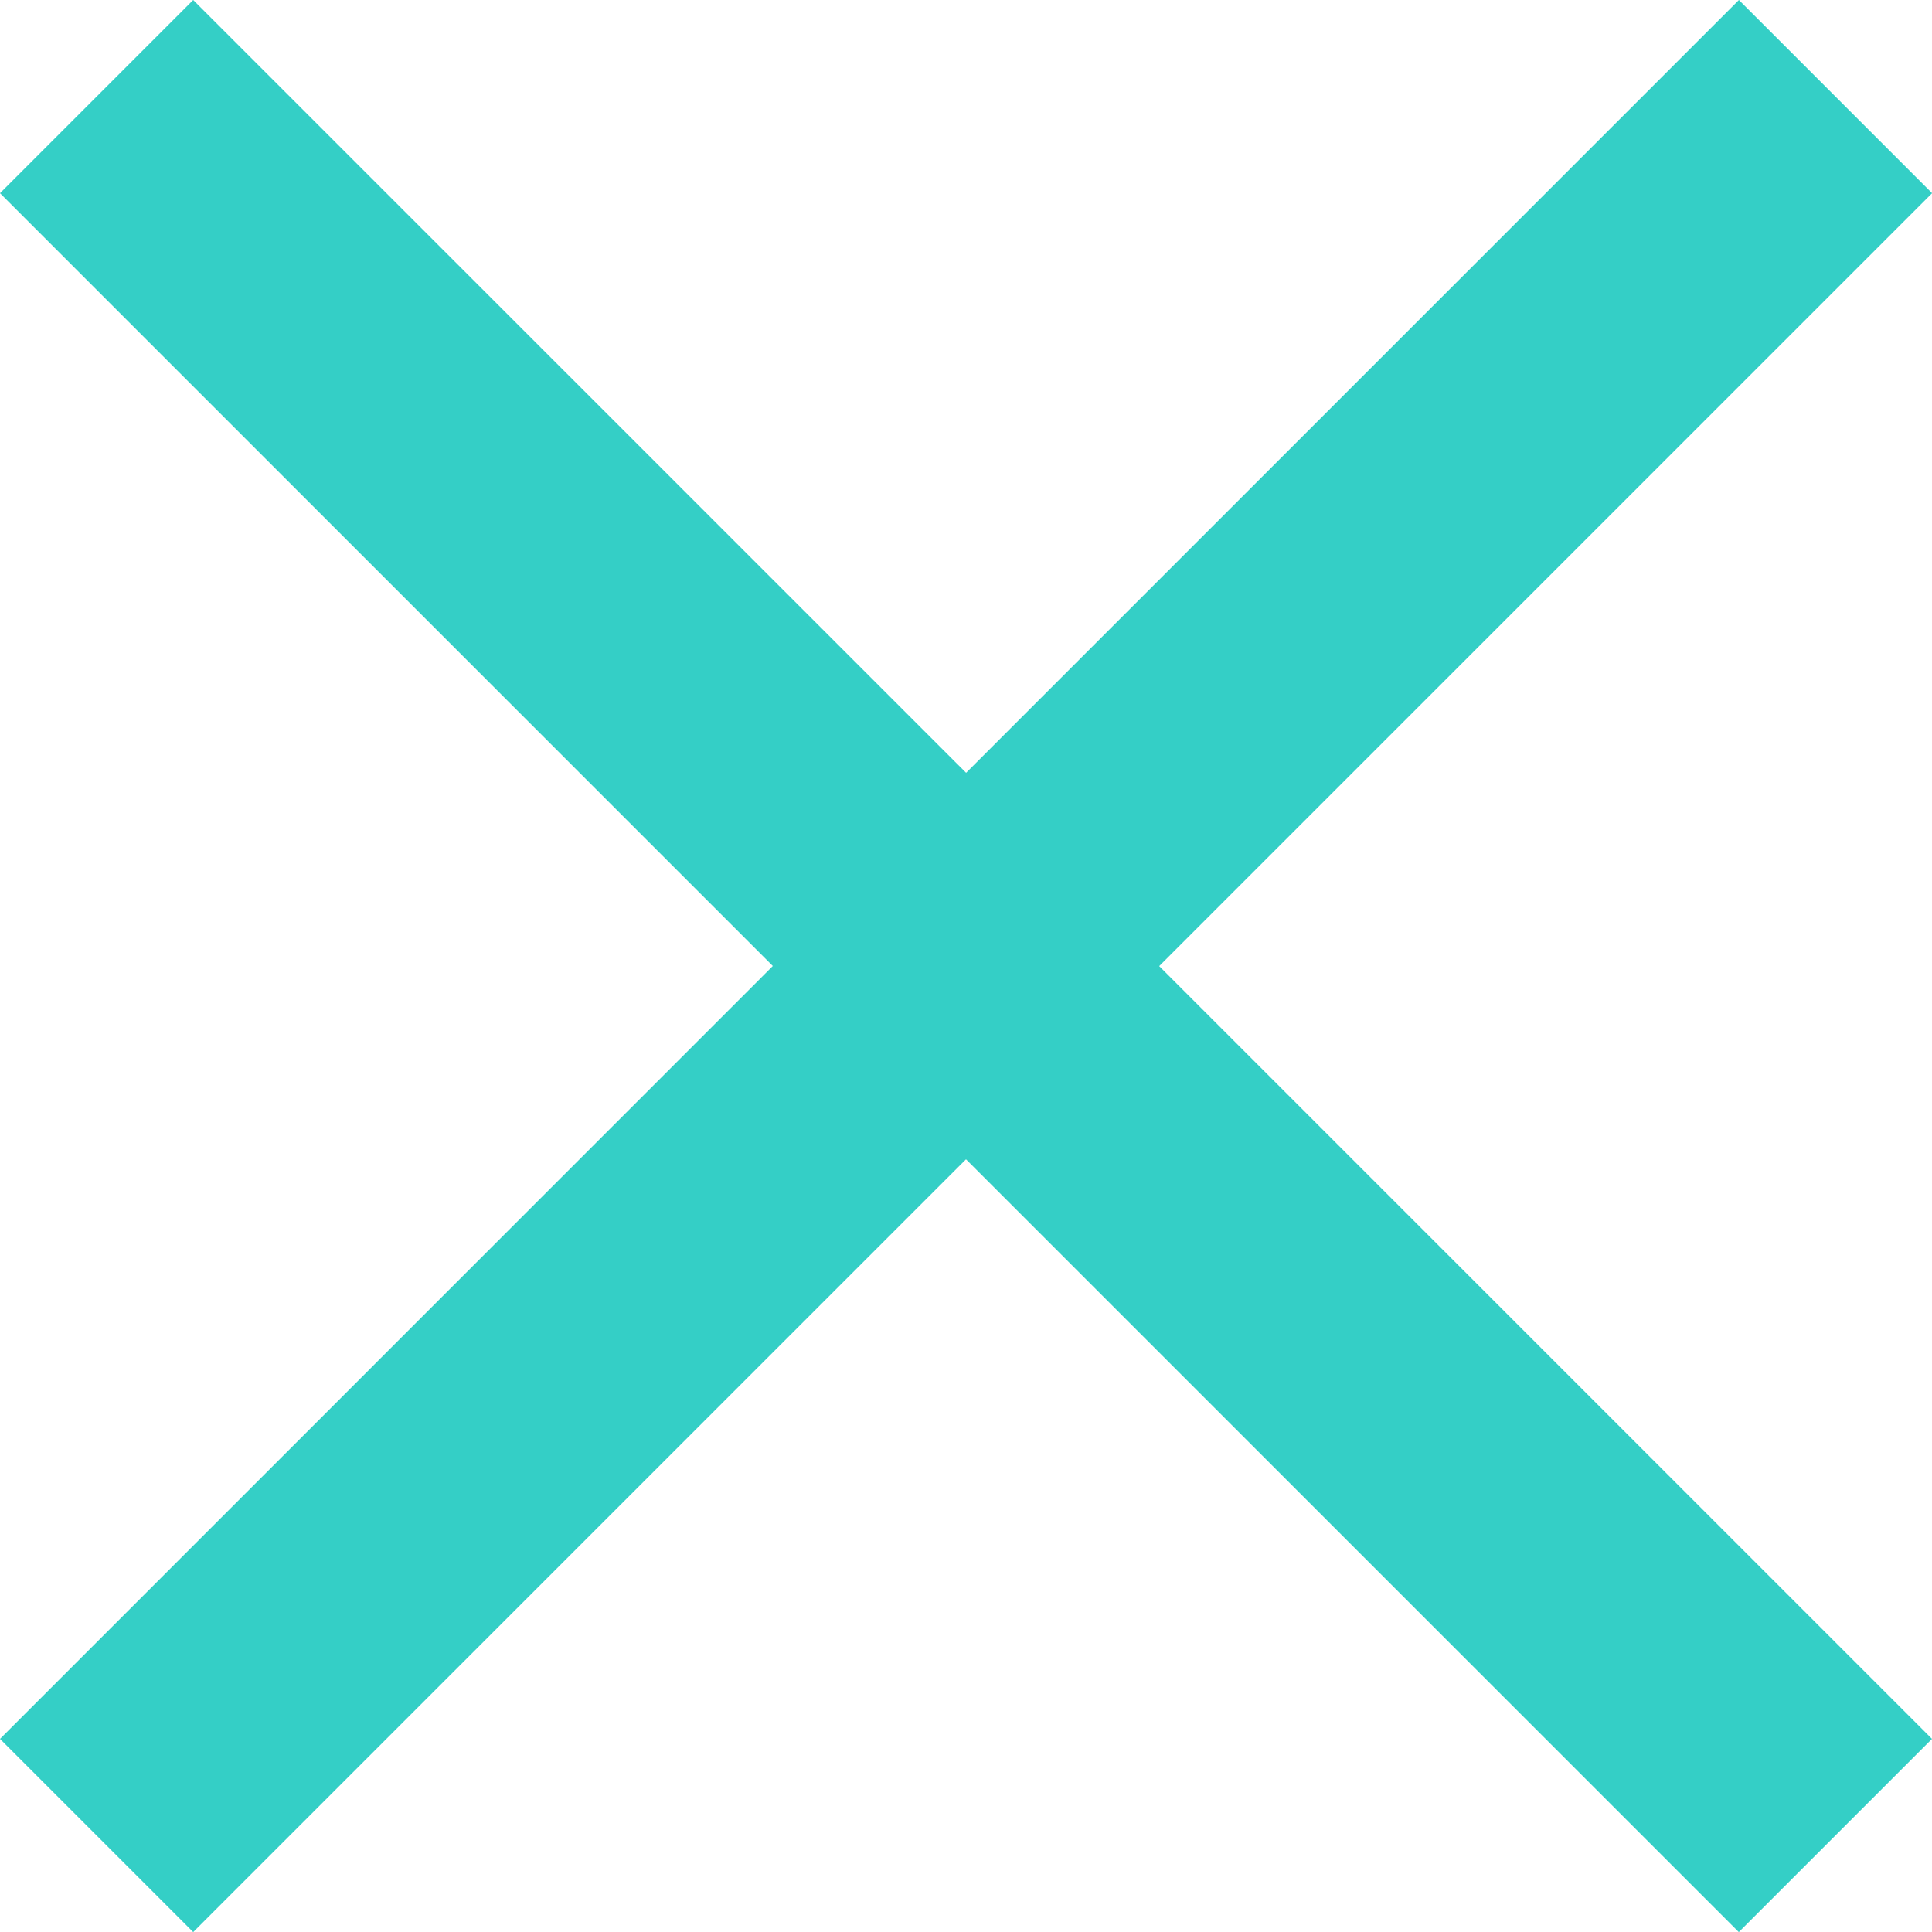
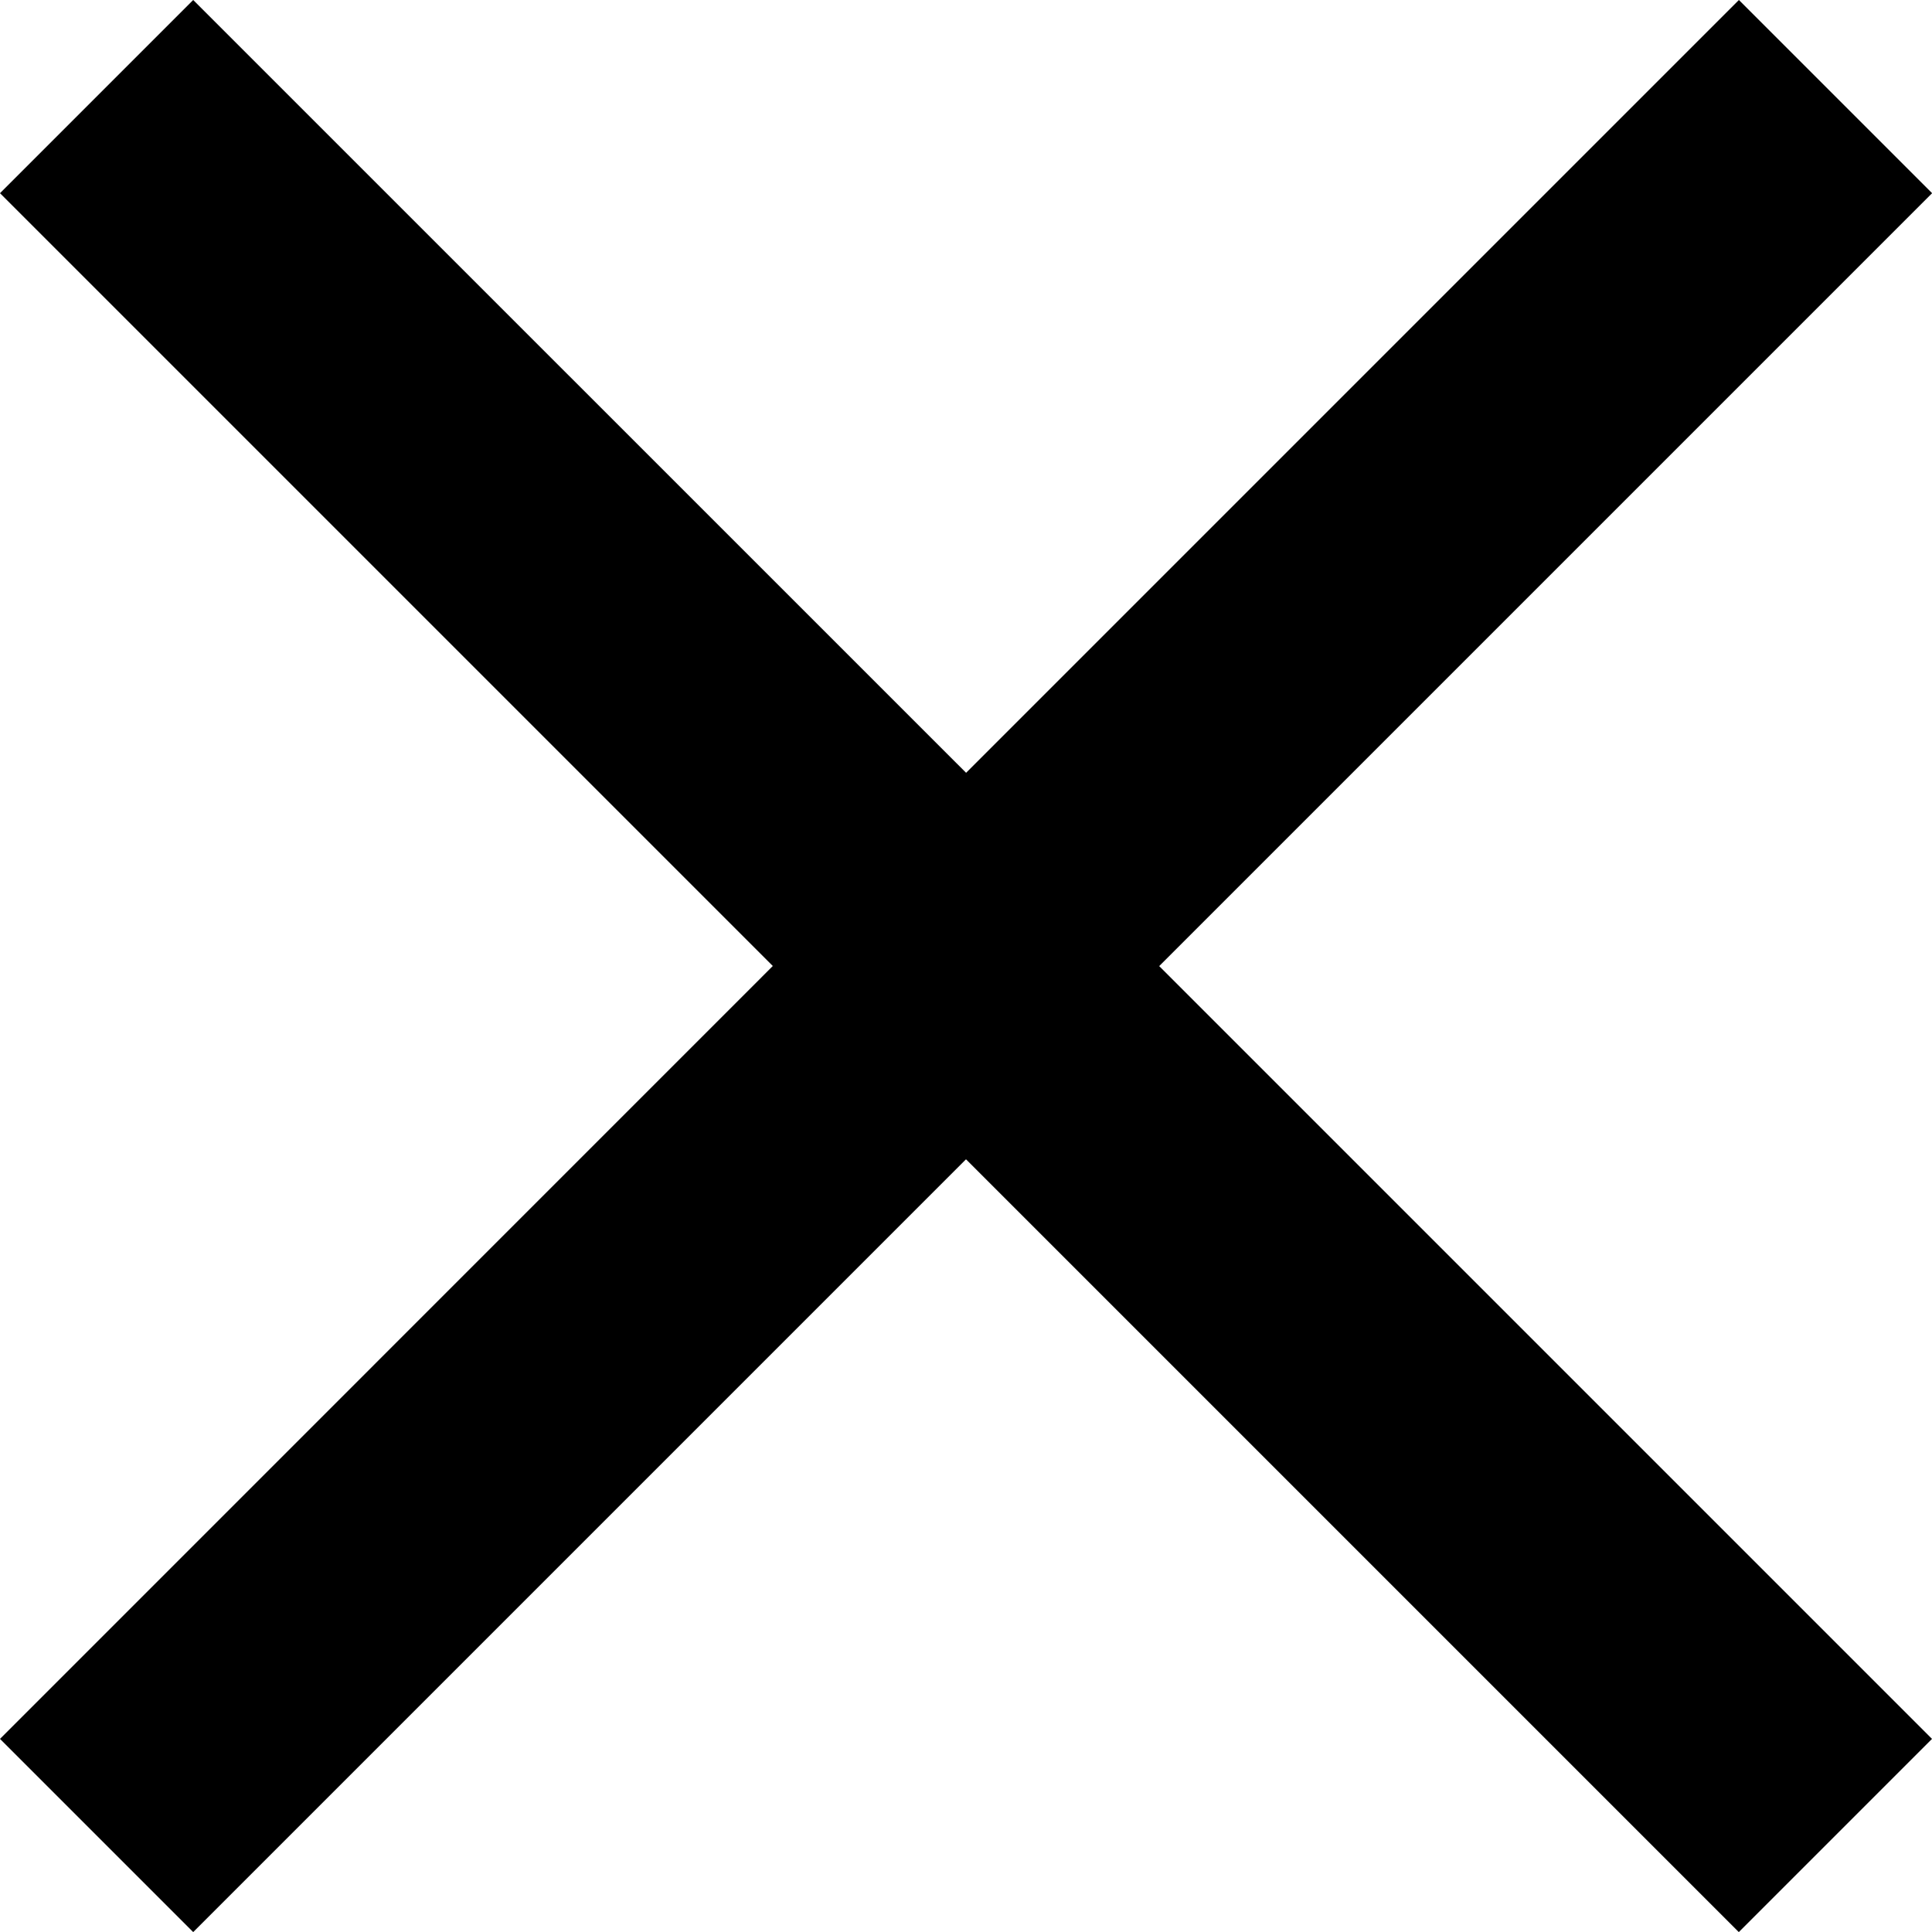
<svg xmlns="http://www.w3.org/2000/svg" width="18.91" height="18.91" viewBox="0 0 18.91 18.91">
-   <path id="Icon_ionic-md-close" data-name="Icon ionic-md-close" d="M26.434,9.414,24.543,7.523l-7.564,7.564L9.414,7.523,7.523,9.414l7.564,7.564L7.523,24.543l1.891,1.891,7.564-7.564,7.564,7.564,1.891-1.891-7.564-7.564Z" transform="translate(-7.523 -7.523)" fill="#34cfc6" />
+   <path id="Icon_ionic-md-close" data-name="Icon ionic-md-close" d="M26.434,9.414,24.543,7.523l-7.564,7.564L9.414,7.523,7.523,9.414l7.564,7.564L7.523,24.543l1.891,1.891,7.564-7.564,7.564,7.564,1.891-1.891-7.564-7.564Z" transform="translate(-7.523 -7.523)" fill="currentColor" />
</svg>
